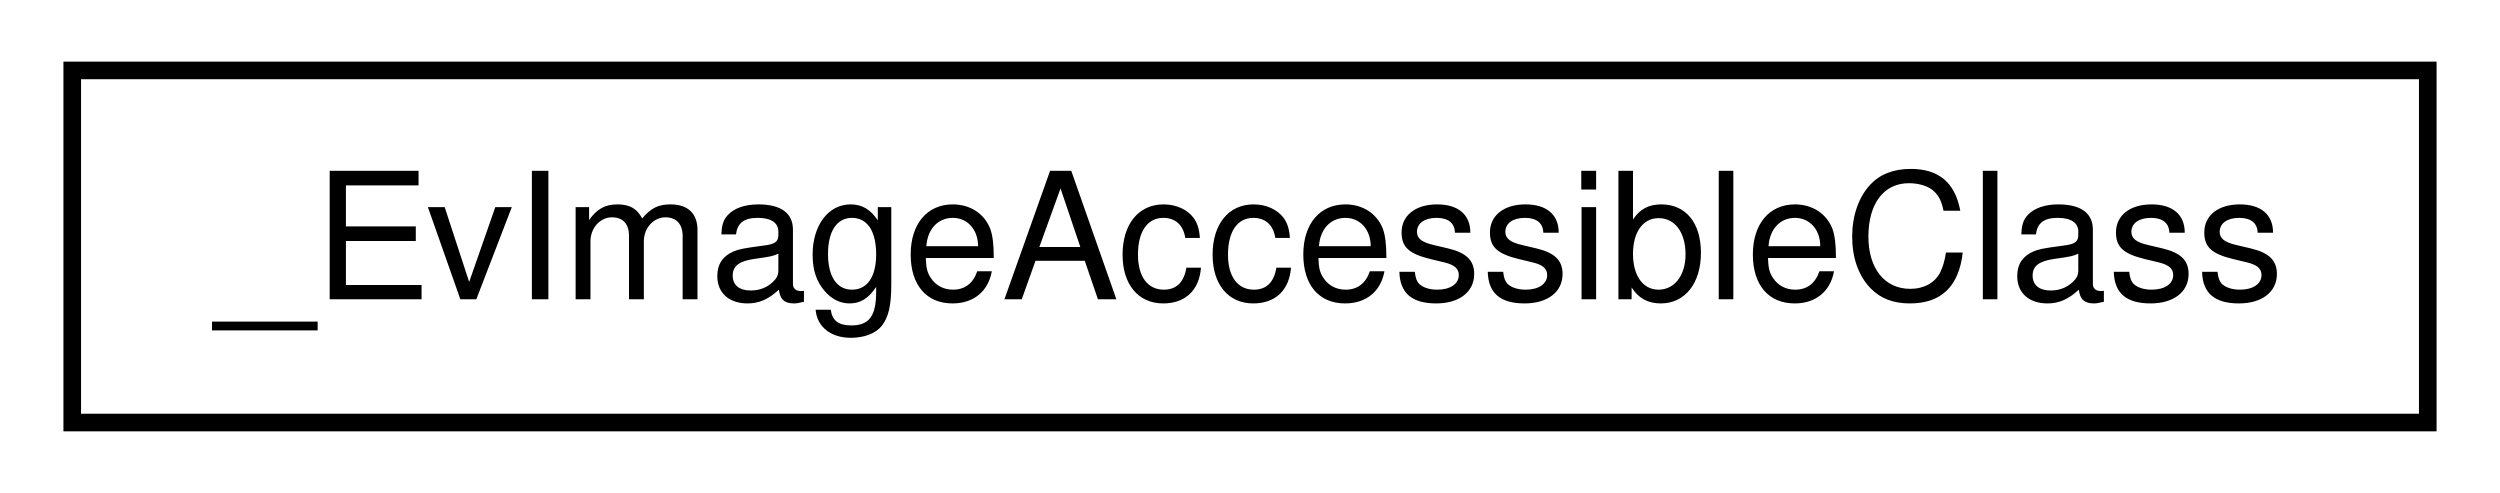
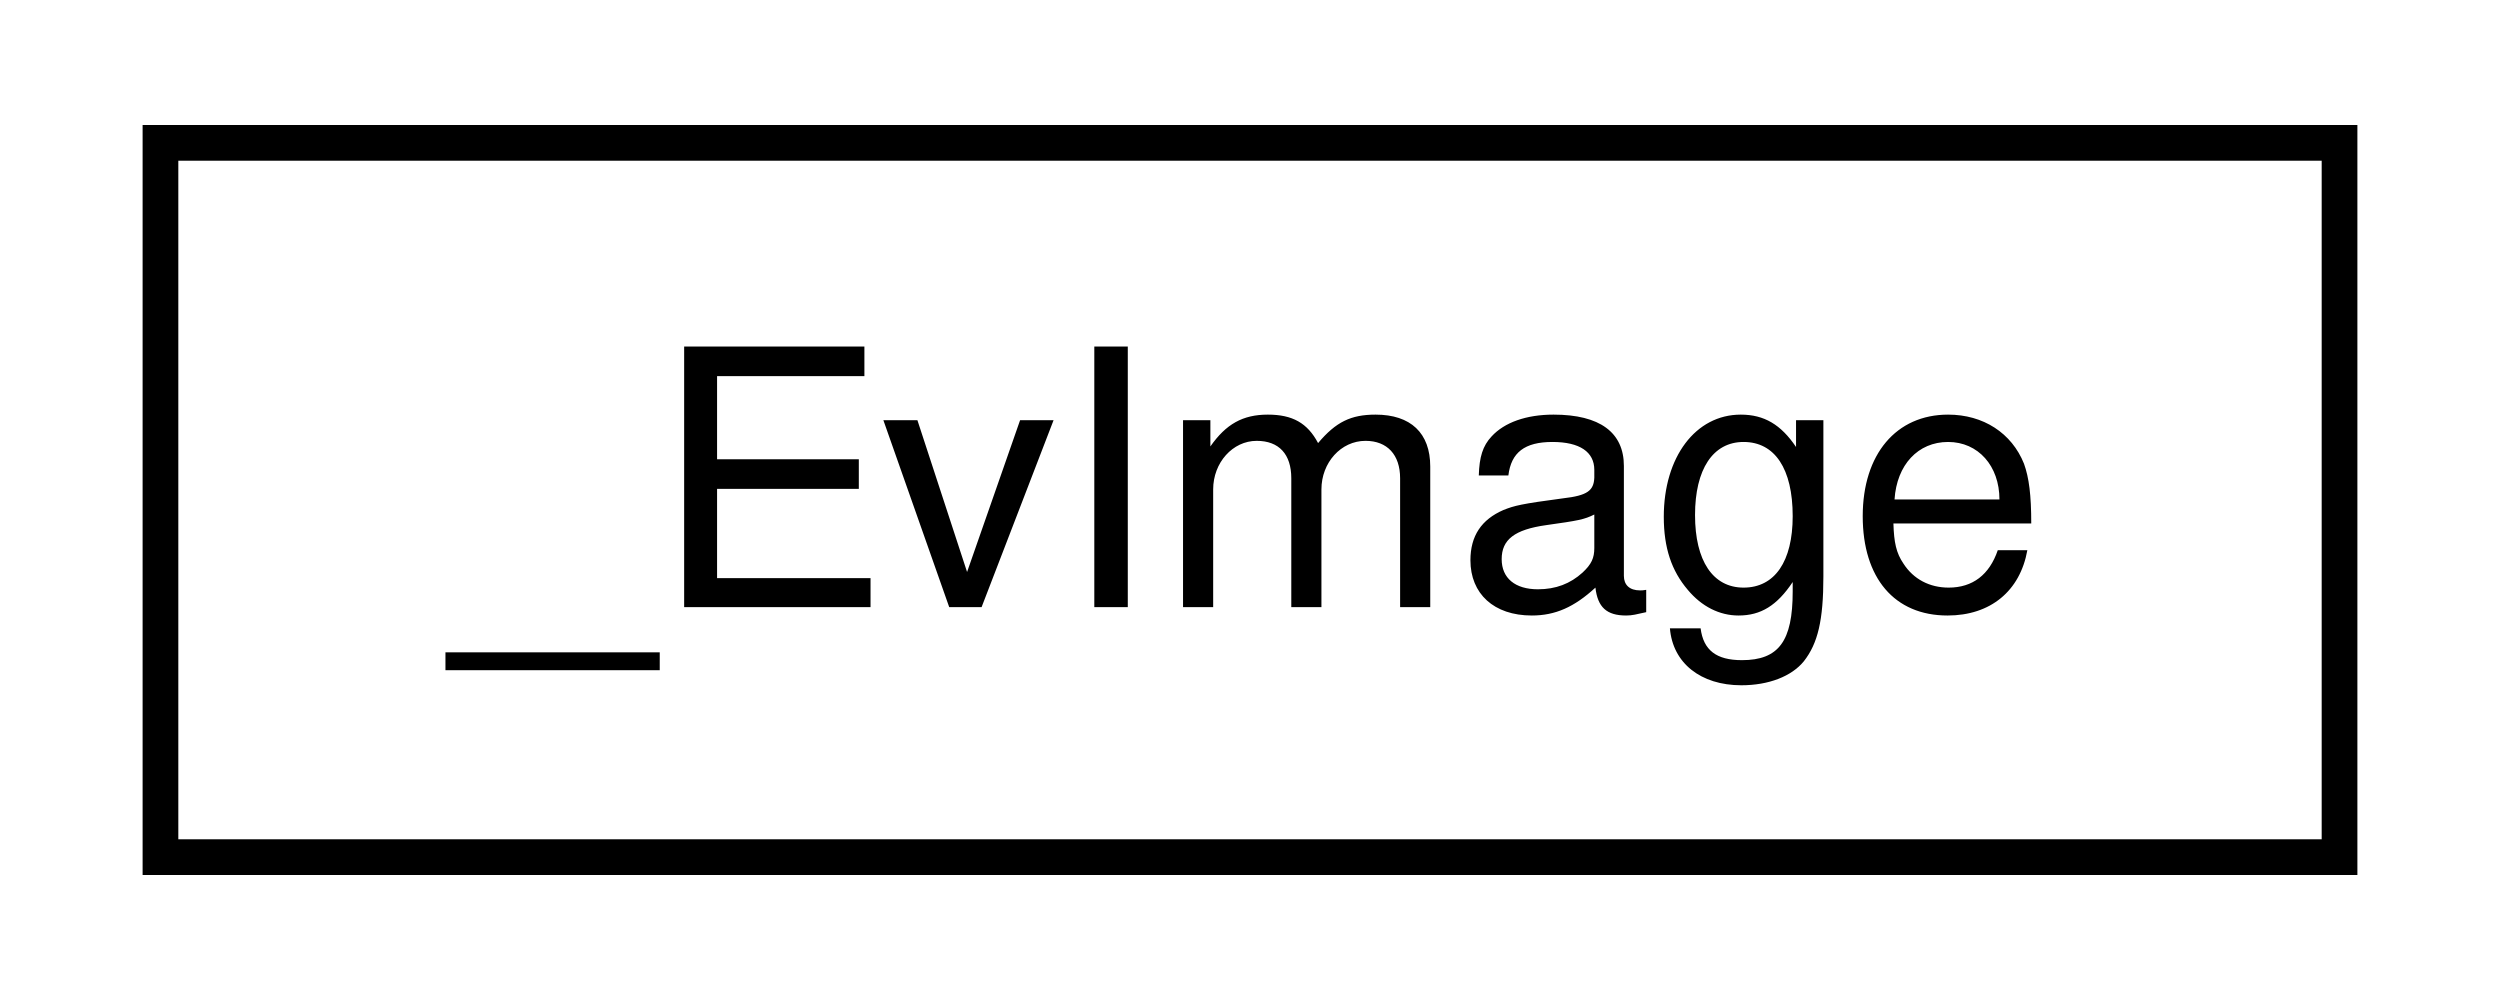
- <svg xmlns="http://www.w3.org/2000/svg" xmlns:xlink="http://www.w3.org/1999/xlink" width="142pt" height="28pt" viewBox="0.00 0.00 142.00 28.00">
+ <svg xmlns="http://www.w3.org/2000/svg" xmlns:xlink="http://www.w3.org/1999/xlink" width="70pt" height="28pt" viewBox="0.00 0.00 70.00 28.00">
  <g id="graph0" class="graph" transform="scale(1 1) rotate(0) translate(4 24)">
-     <polygon fill="white" stroke="white" points="-4,5 -4,-24 139,-24 139,5 -4,5" />
+     <polygon fill="white" stroke="white" points="-4,5 -4,-24 67,-24 67,5 -4,5" />
    <g id="node1" class="node">
      <g id="a_node1">
-         <a xlink:href="struct__EvImageAccessibleClass.html" target="_top" xlink:title="_EvImageAccessibleClass">
-           <polygon fill="white" stroke="black" points="0.103,-0 0.103,-20 133.897,-20 133.897,-0 0.103,-0" />
-           <text text-anchor="middle" x="67" y="-7" font-family="Helvetica,sans-Serif" font-size="10.00">_EvImageAccessibleClass</text>
+         <a xlink:href="struct__EvImage.html" target="_top" xlink:title="_EvImage">
+           <polygon fill="white" stroke="black" points="0.493,-0 0.493,-20 61.507,-20 61.507,-0 0.493,-0" />
+           <text text-anchor="middle" x="31" y="-7" font-family="Helvetica,sans-Serif" font-size="10.00">_EvImage</text>
        </a>
      </g>
    </g>
  </g>
</svg>
